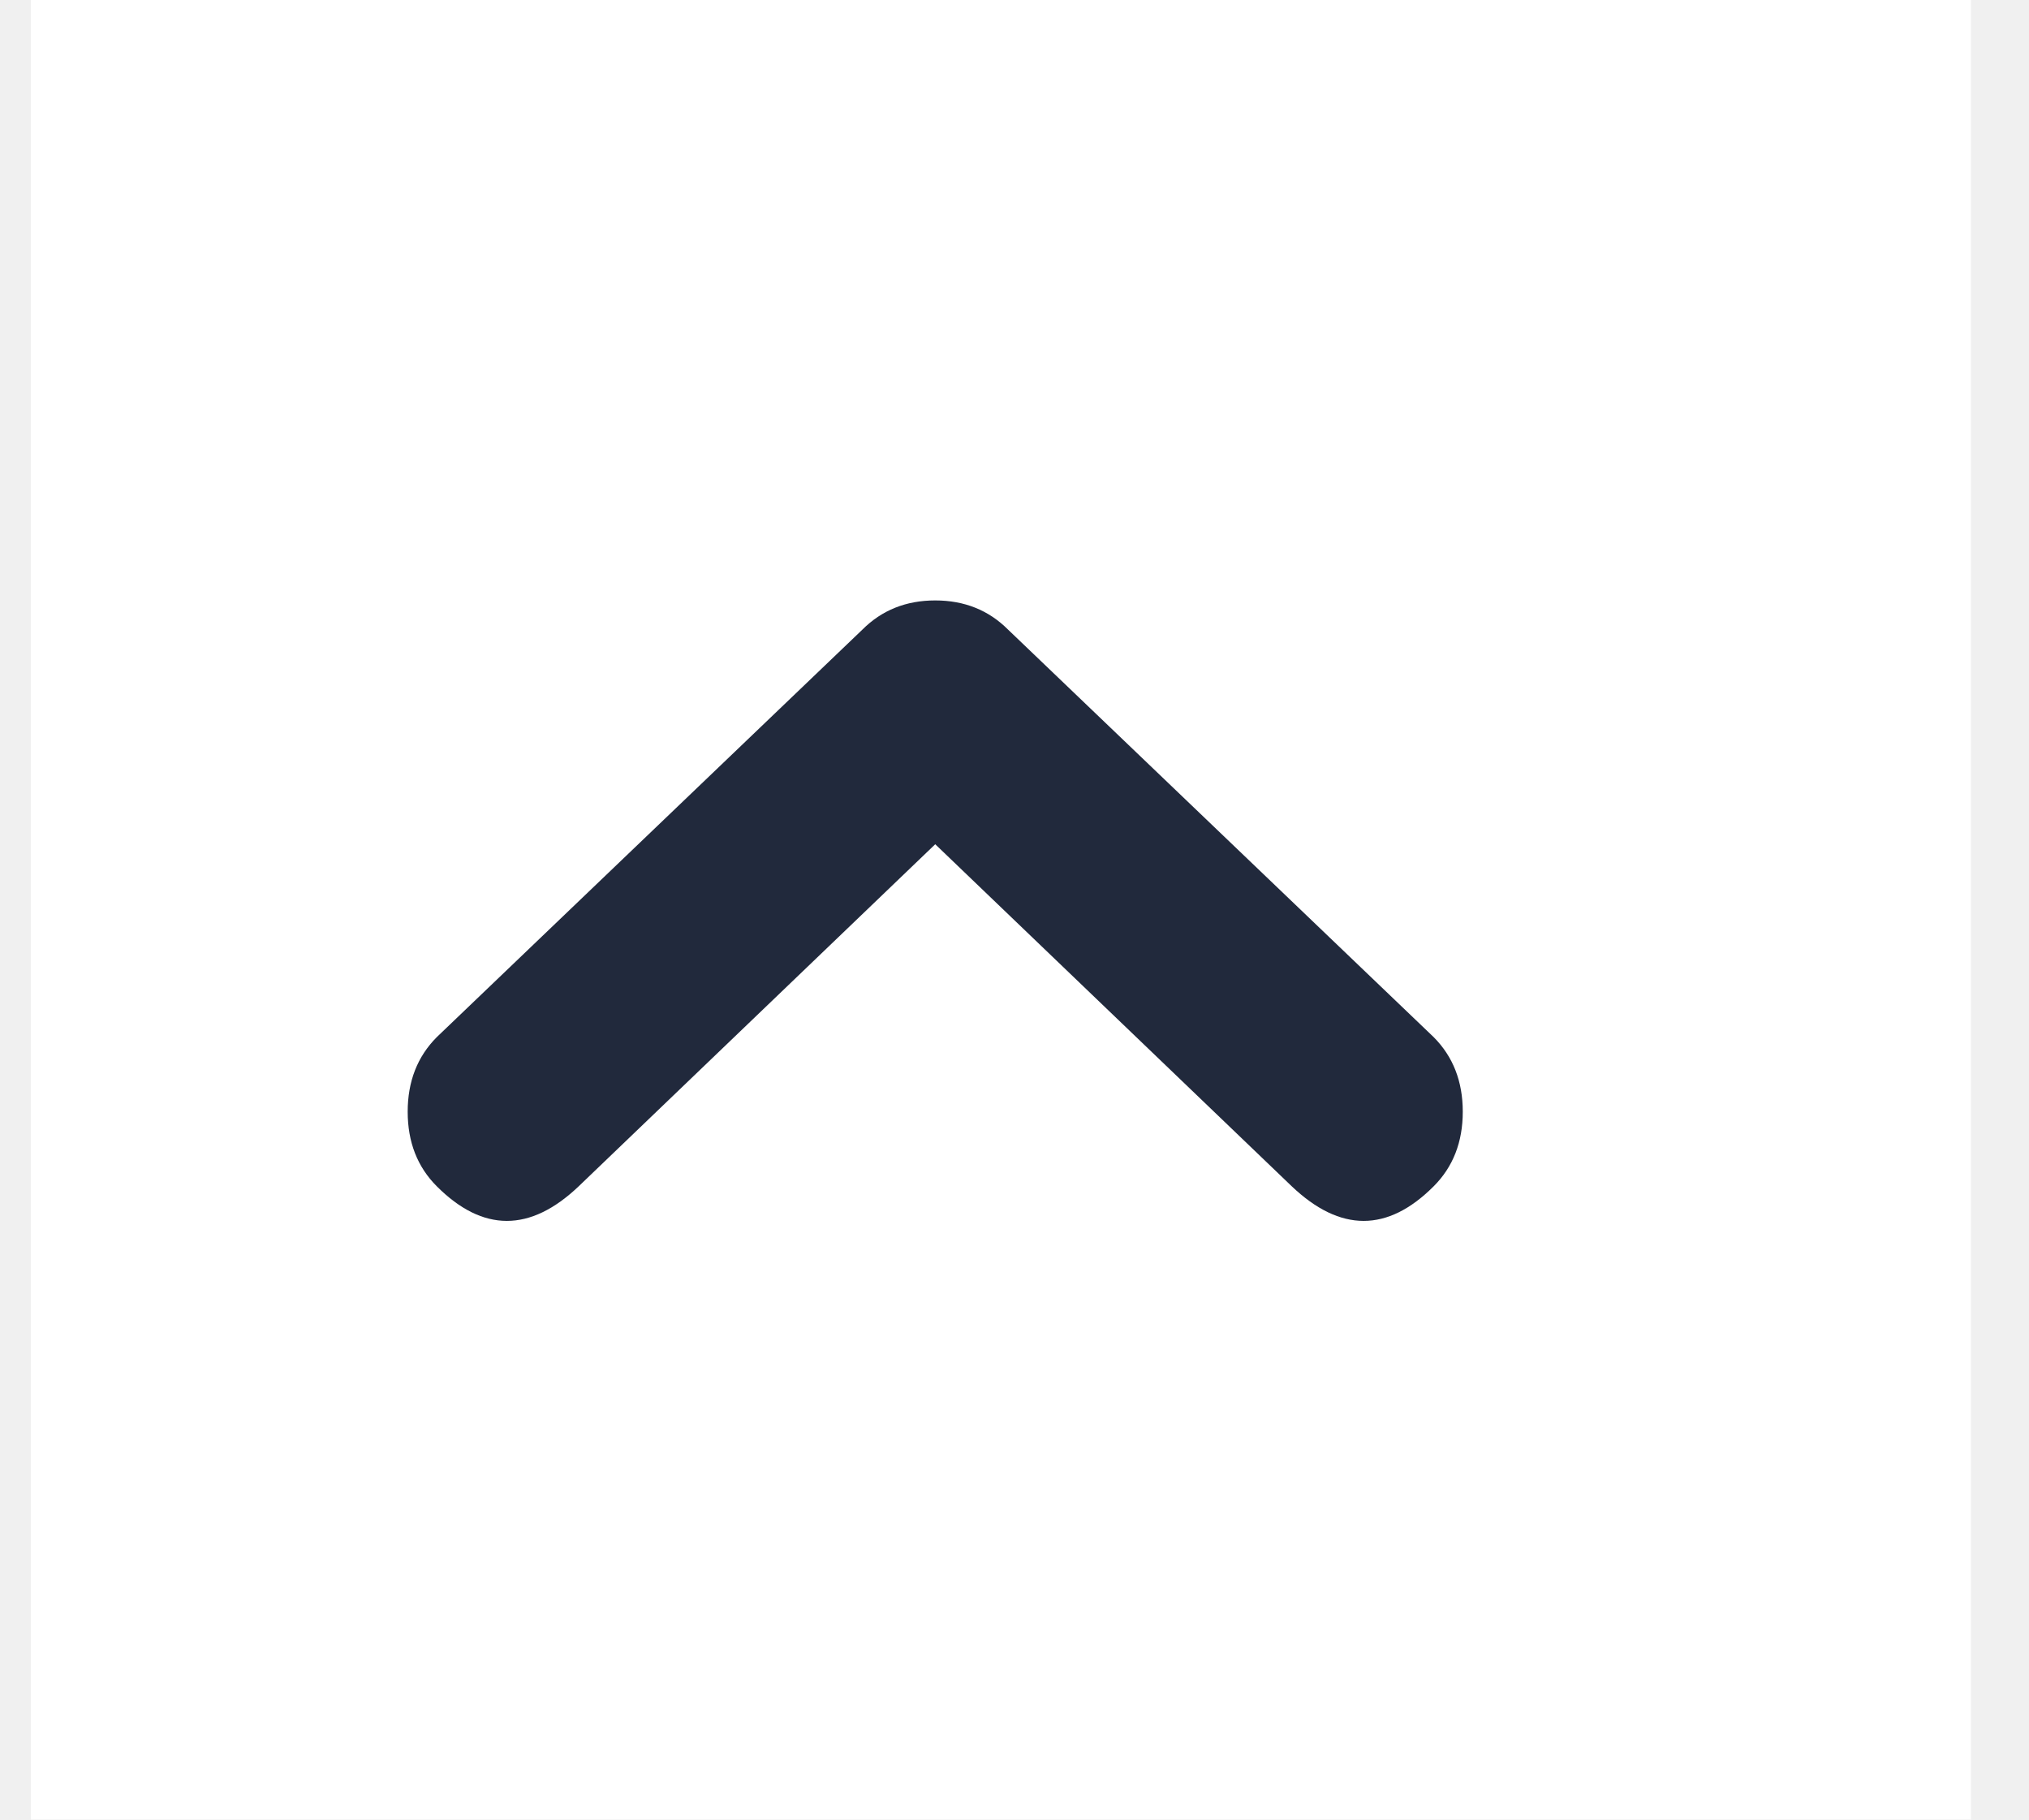
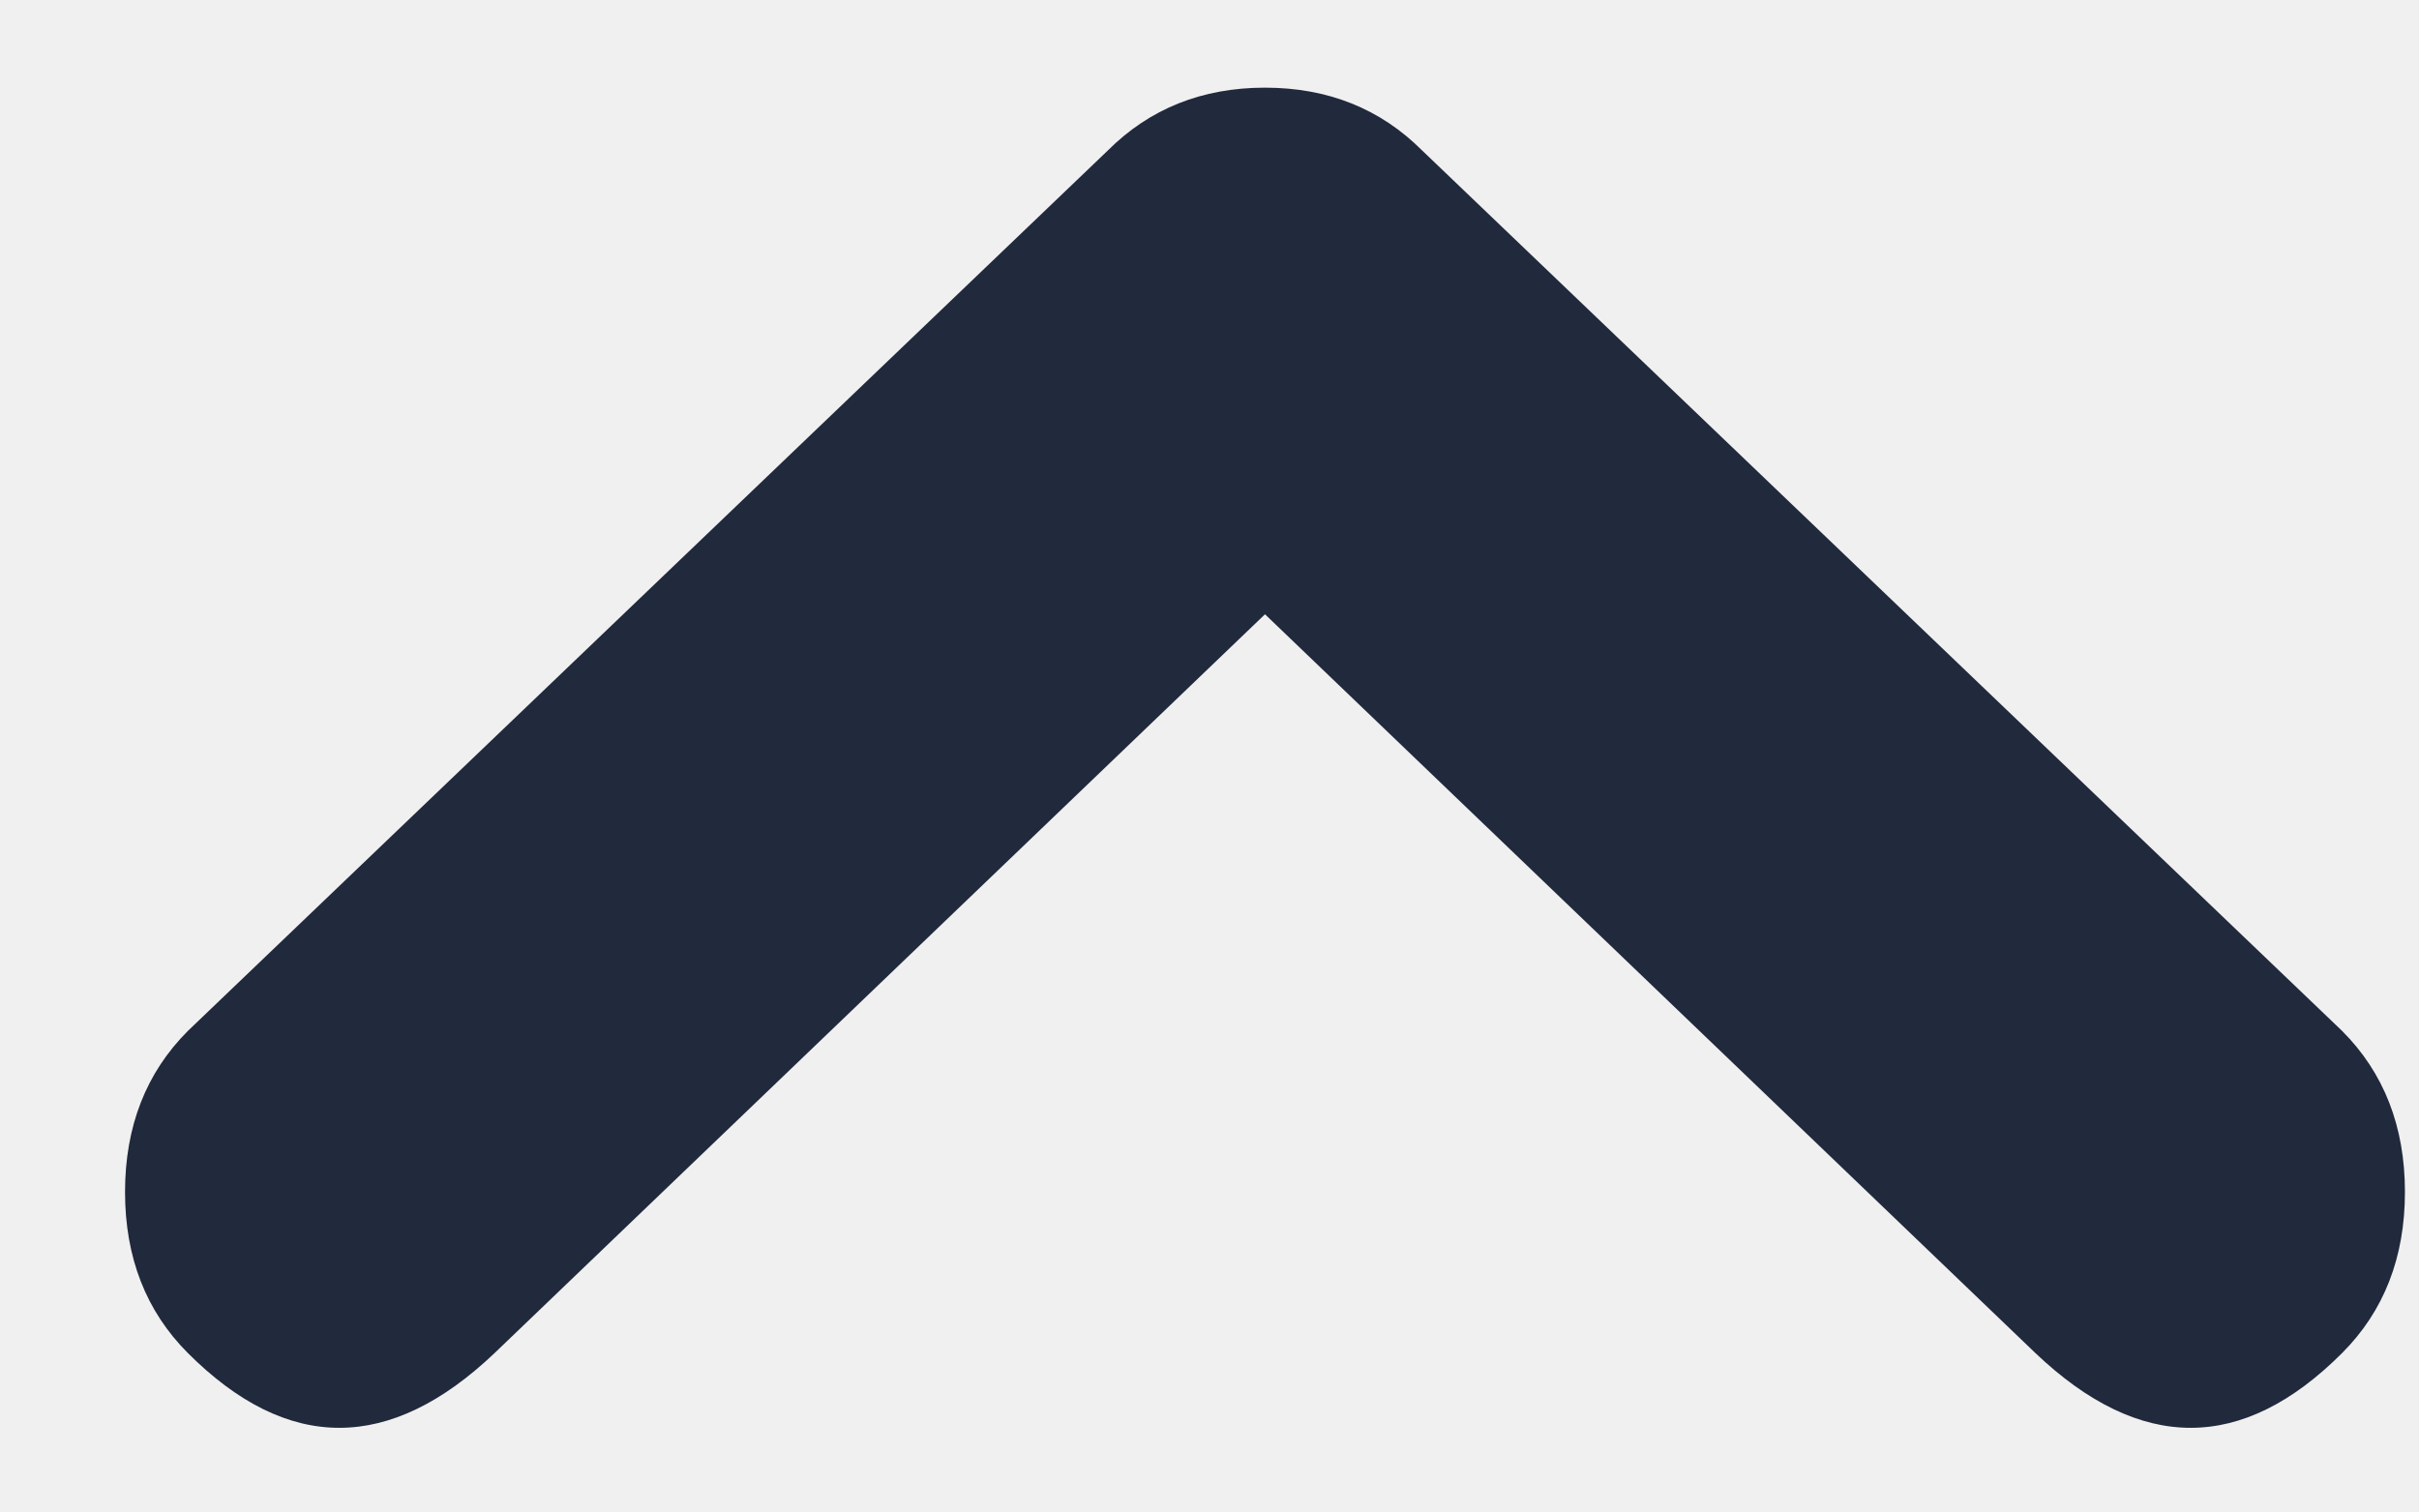
- <svg xmlns="http://www.w3.org/2000/svg" width="29" height="26" viewBox="0 0 29 26" fill="none">
-   <g clip-path="url(#clip0_376_2869)">
-     <rect width="27.728" height="26" transform="translate(0.442383)" fill="white" />
-     <path d="M20.491 14.82C20.768 15.098 20.907 15.453 20.907 15.886C20.907 16.32 20.768 16.675 20.491 16.952C19.832 17.611 19.157 17.611 18.463 16.952L13.367 12.064L8.271 16.952C7.578 17.611 6.902 17.611 6.243 16.952C5.966 16.675 5.827 16.32 5.827 15.886C5.827 15.453 5.966 15.098 6.243 14.82L12.327 8.996C12.604 8.719 12.951 8.58 13.367 8.58C13.783 8.58 14.13 8.719 14.407 8.996L20.491 14.82Z" fill="#21293C" />
-   </g>
-   <defs>
-     <clipPath id="clip0_376_2869">
-       <rect width="27.728" height="26" fill="white" transform="translate(0.442383)" />
-     </clipPath>
-   </defs>
+ <svg xmlns="http://www.w3.org/2000/svg" width="16" height="10" viewBox="0 0 16 10" fill="none">
+   <path d="M15.491 6.82C15.768 7.097 15.907 7.453 15.907 7.886C15.907 8.319 15.768 8.675 15.491 8.952C14.832 9.611 14.156 9.611 13.463 8.952L8.367 4.064L3.271 8.952C2.578 9.611 1.902 9.611 1.243 8.952C0.966 8.675 0.827 8.319 0.827 7.886C0.827 7.453 0.966 7.097 1.243 6.82L7.327 0.996C7.604 0.719 7.951 0.58 8.367 0.58C8.783 0.58 9.13 0.719 9.407 0.996L15.491 6.82Z" fill="#21293C" />
</svg>
